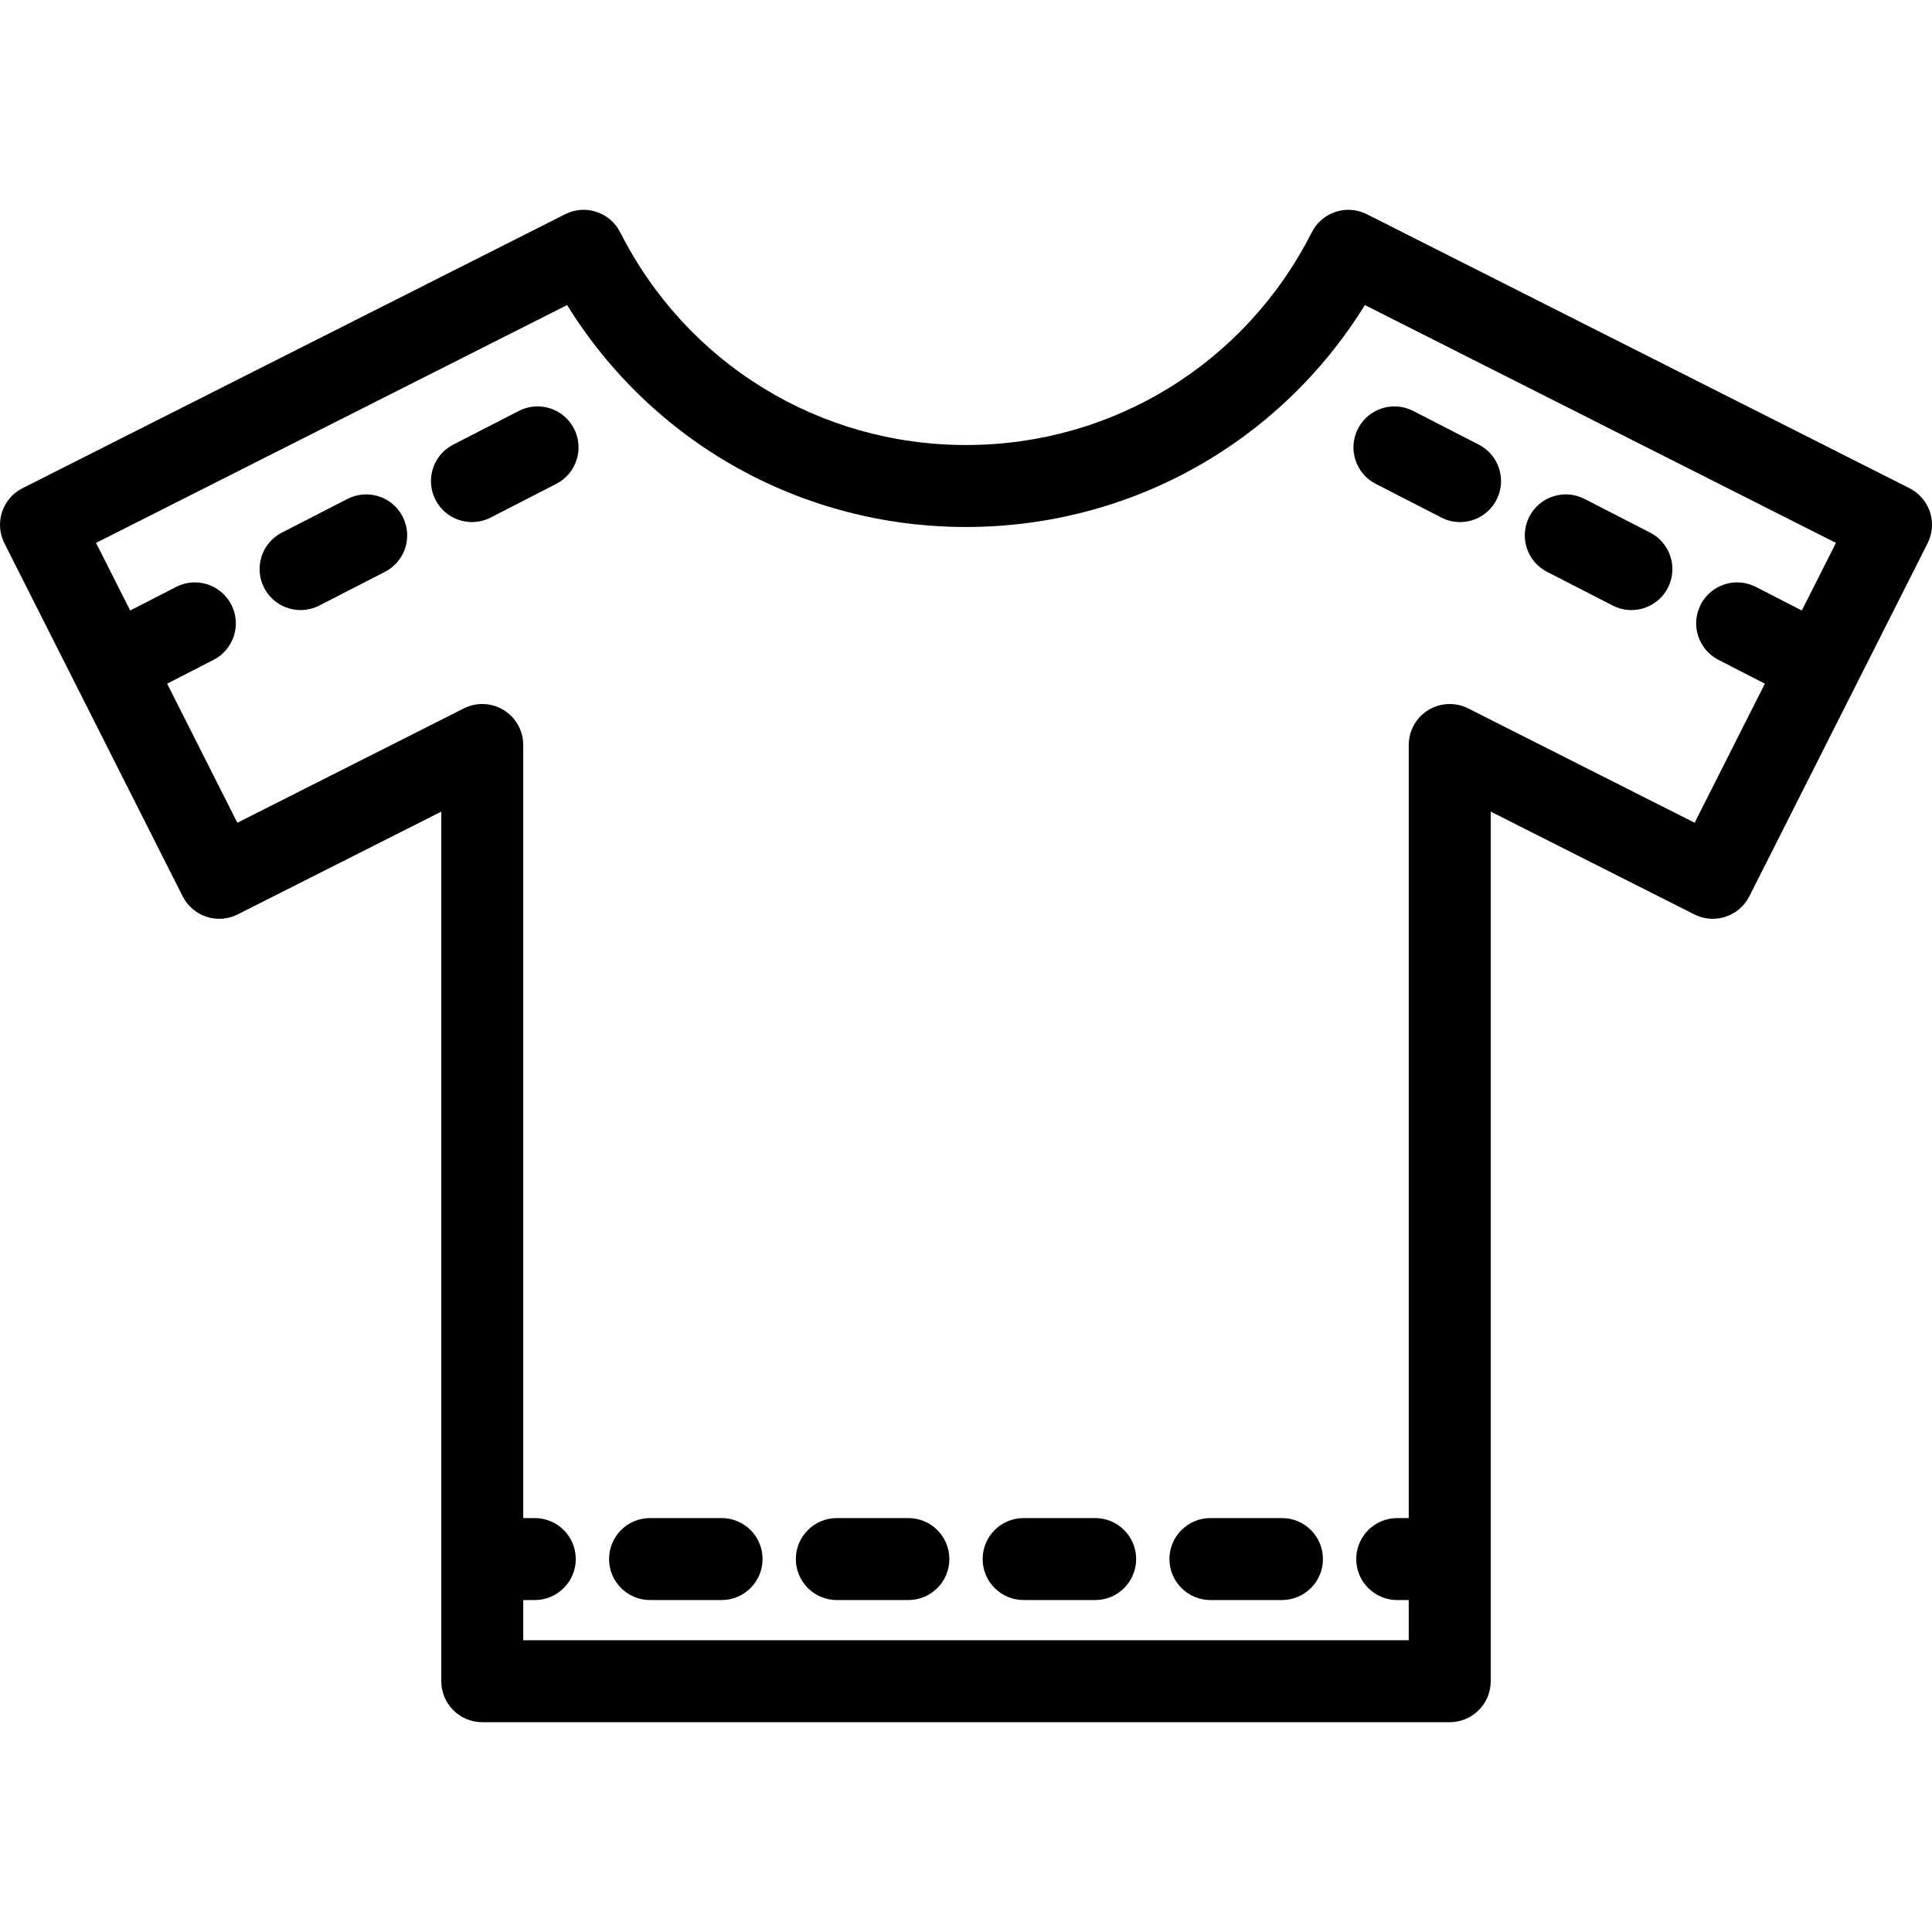
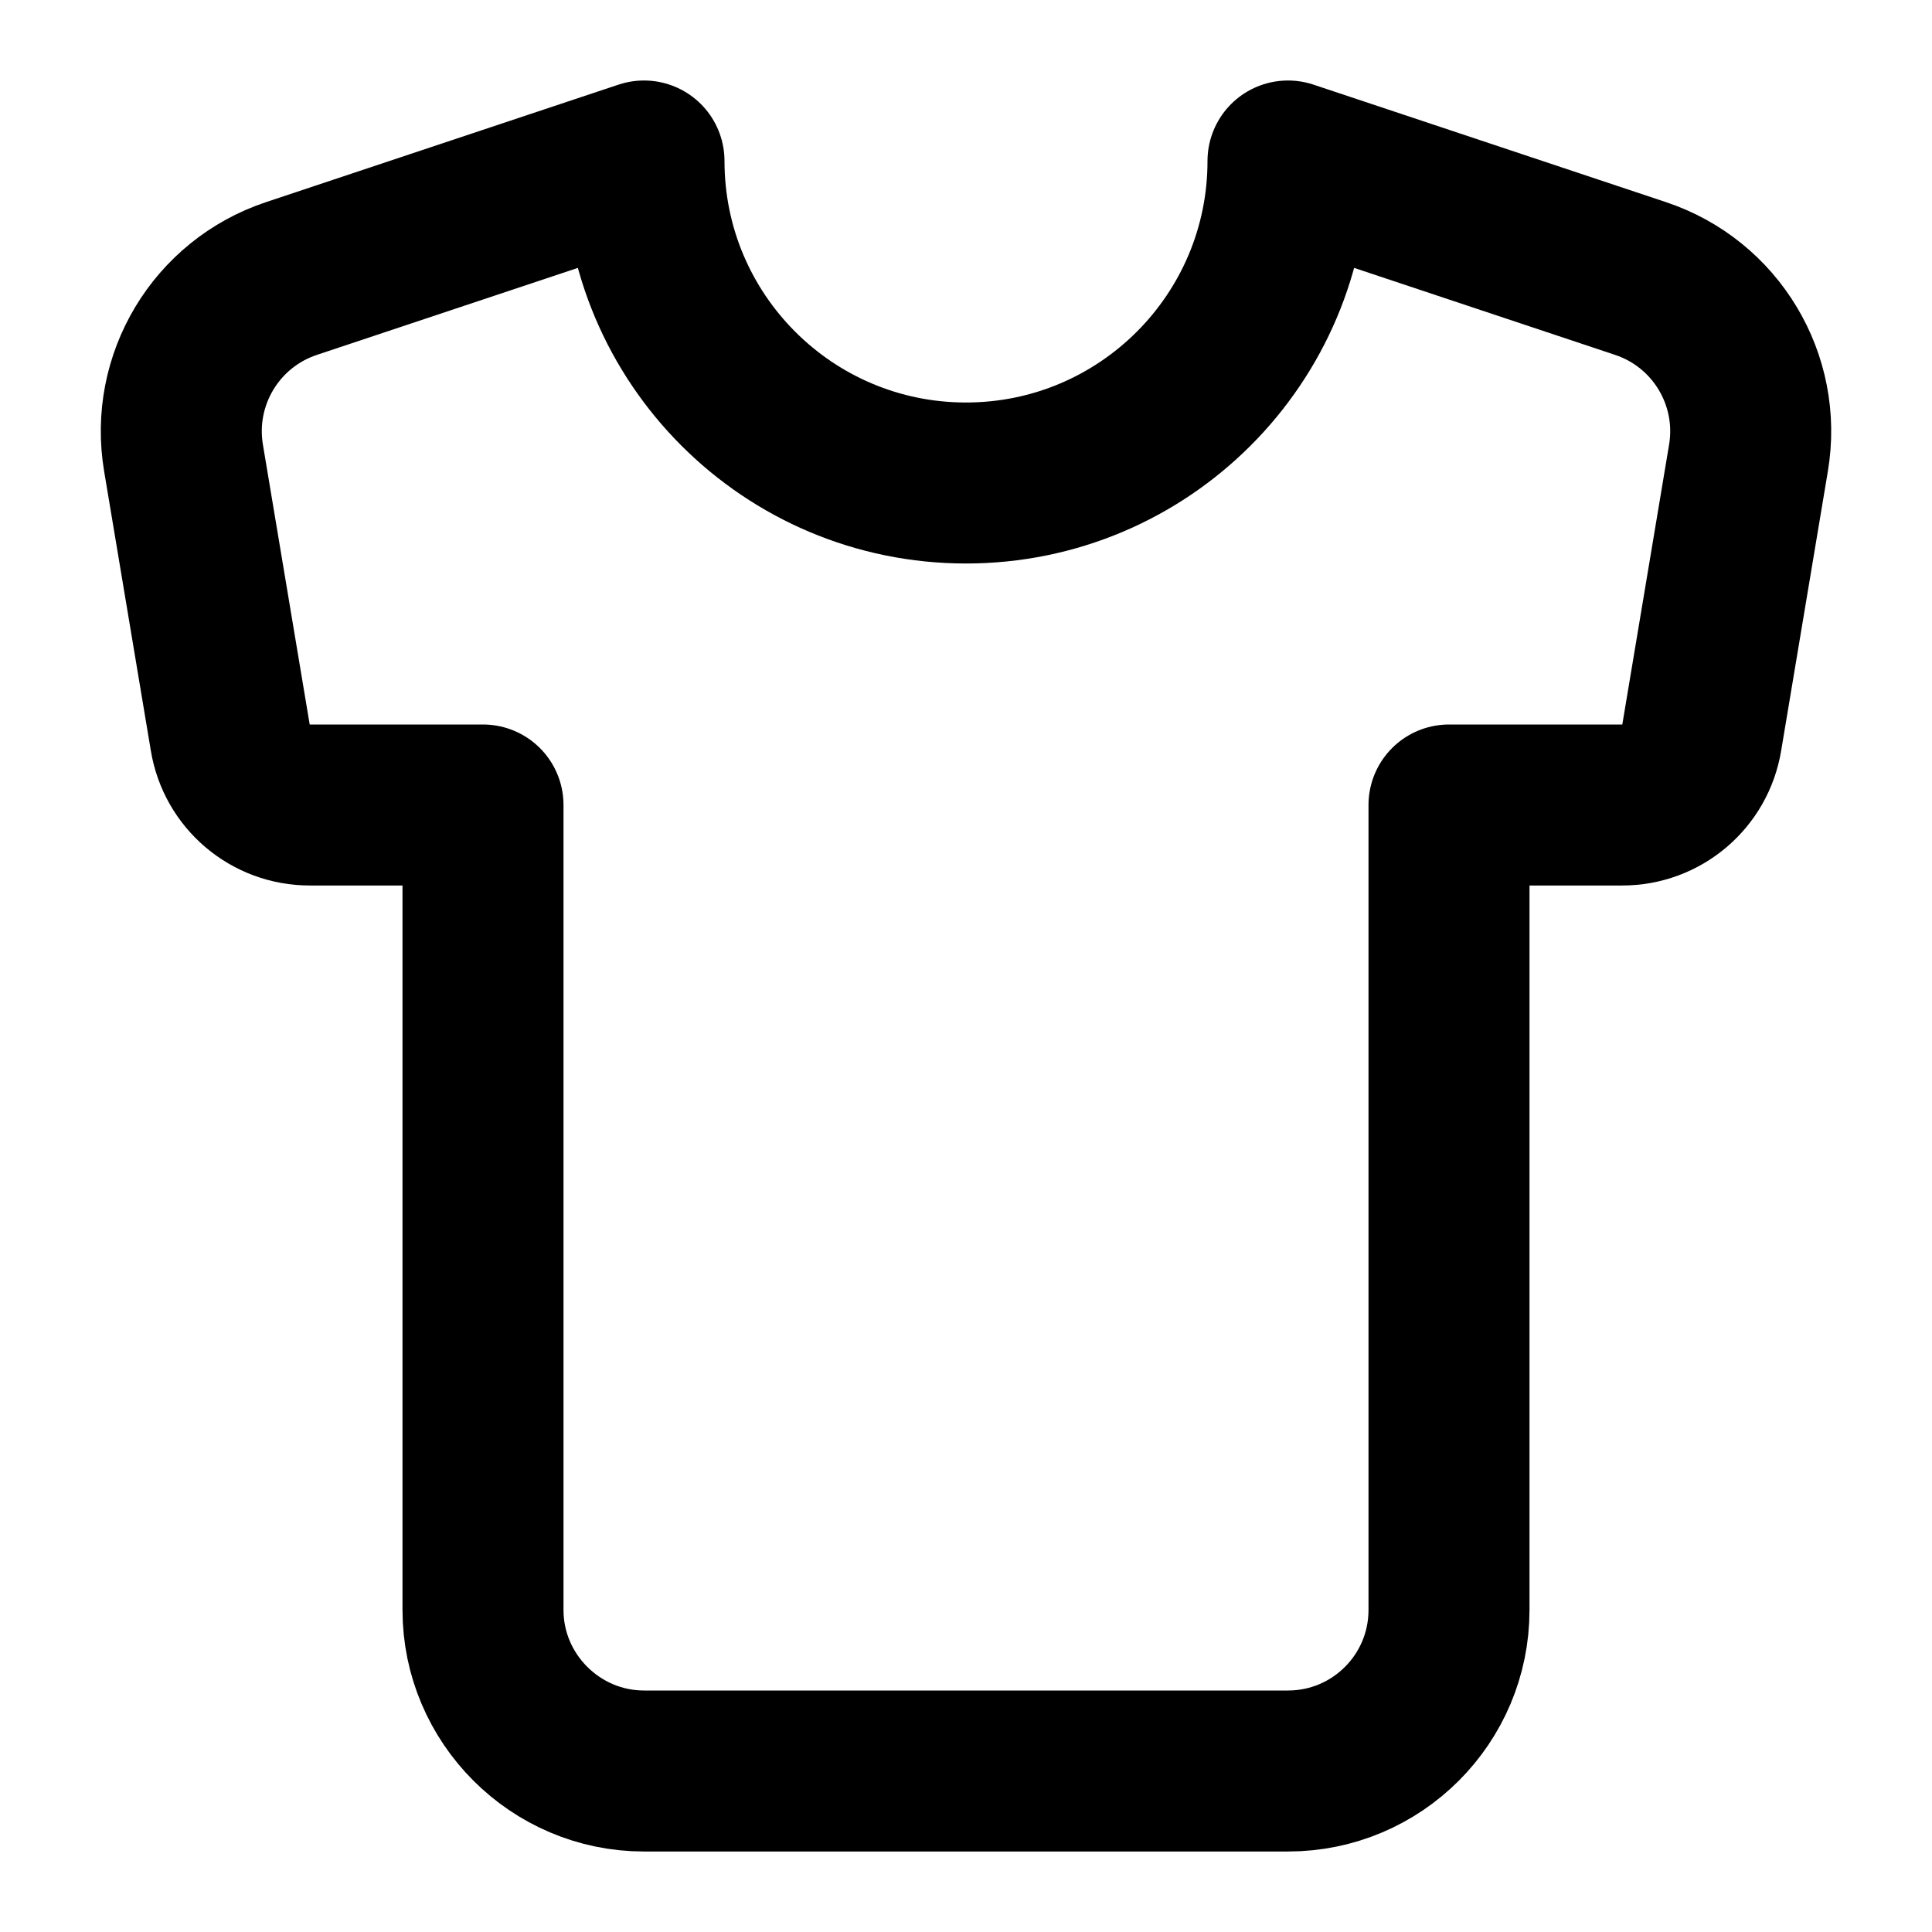
- <svg xmlns="http://www.w3.org/2000/svg" fill="#000000" height="800px" width="800px" version="1.1" viewBox="0 0 471.392 471.392" enable-background="new 0 0 471.392 471.392">
-   <g>
-     <path d="m470.891,124.919c-0.829-2.52-2.624-4.606-4.992-5.802l-132.404-66.851c-4.928-2.487-10.938-0.513-13.43,4.413-16.196,32.015-48.525,51.902-84.369,51.902s-68.173-19.888-84.37-51.903c-2.492-4.925-8.506-6.899-13.43-4.412l-132.403,66.852c-2.368,1.195-4.163,3.282-4.992,5.802s-0.623,5.265 0.572,7.632l43.492,86.134c2.489,4.93 8.506,6.907 13.434,4.419l49.669-25.077v212.173c0,5.523 4.478,10 10,10h236.055c5.522,0 10-4.477 10-10v-212.174l49.671,25.078c4.93,2.488 10.944,0.511 13.434-4.419l43.491-86.134c1.195-2.368 1.401-5.113 0.572-7.633zm-57.41,75.826l-55.251-27.896c-3.1-1.564-6.789-1.411-9.747,0.41-2.958,1.82-4.76,5.044-4.76,8.517v188.622h-2.814c-5.522,0-10,4.477-10,10s4.478,10 10,10h2.814v9.804h-216.055v-9.804h2.815c5.522,0 10-4.477 10-10s-4.478-10-10-10h-2.815v-188.621c0-3.473-1.802-6.697-4.76-8.517-2.958-1.821-6.647-1.975-9.747-0.41l-55.25,27.895-17.133-33.932 11.333-5.82c4.913-2.523 6.851-8.551 4.327-13.464-2.523-4.914-8.553-6.851-13.464-4.327l-11.211,5.757-8.329-16.495 114.938-58.034c20.809,33.639 57.252,54.15 97.324,54.15s76.516-20.512 97.323-54.15l114.938,58.034-8.329,16.495-11.211-5.757c-4.91-2.522-10.939-0.585-13.464,4.327-2.523,4.913-0.586,10.941 4.327,13.464l11.333,5.82-17.132,33.932z" />
-     <path d="m126.595,100.262l-16.013,8.222c-4.913,2.523-6.852,8.551-4.328,13.464 1.772,3.451 5.273,5.434 8.903,5.434 1.538,0 3.099-0.355 4.56-1.106l16.013-8.222c4.913-2.523 6.852-8.551 4.328-13.464-2.523-4.912-8.552-6.851-13.463-4.328z" />
-     <path d="m84.784,121.732l-16.013,8.223c-4.912,2.522-6.851,8.551-4.327,13.463 1.772,3.452 5.273,5.434 8.903,5.434 1.537,0 3.099-0.356 4.561-1.106l16.013-8.223c4.913-2.522 6.851-8.551 4.327-13.463-2.523-4.914-8.549-6.85-13.464-4.328z" />
-     <path d="m360.81,108.484l-16.013-8.222c-4.908-2.522-10.94-0.585-13.463,4.328-2.523,4.913-0.585,10.941 4.328,13.464l16.013,8.222c1.462,0.75 3.021,1.106 4.56,1.106 3.63,0 7.132-1.983 8.903-5.434 2.523-4.913 0.585-10.941-4.328-13.464z" />
-     <path d="m402.62,129.955l-16.013-8.223c-4.913-2.523-10.94-0.586-13.464,4.328-2.523,4.913-0.585,10.941 4.327,13.463l16.013,8.223c1.462,0.751 3.022,1.106 4.561,1.106 3.63,0 7.131-1.983 8.903-5.434 2.524-4.912 0.586-10.94-4.327-13.463z" />
-     <path d="m176.06,370.397h-17.454c-5.522,0-10,4.477-10,10s4.478,10 10,10h17.454c5.522,0 10-4.477 10-10s-4.478-10-10-10z" />
-     <path d="m312.787,370.397h-17.454c-5.522,0-10,4.477-10,10s4.478,10 10,10h17.454c5.522,0 10-4.477 10-10s-4.477-10-10-10z" />
-     <path d="m221.636,370.397h-17.454c-5.522,0-10,4.477-10,10s4.478,10 10,10h17.454c5.522,0 10-4.477 10-10s-4.478-10-10-10z" />
-     <path d="m267.212,370.397h-17.455c-5.522,0-10,4.477-10,10s4.478,10 10,10h17.455c5.522,0 10-4.477 10-10s-4.478-10-10-10z" />
-   </g>
+ <svg xmlns="http://www.w3.org/2000/svg" class="lucide lucide-shirt" width="24" height="24" viewBox="0 0 24 24" fill="none" stroke="currentColor" stroke-width="2" stroke-linecap="round" stroke-linejoin="round">
+   <path d="M20.38 3.46 16 2a4 4 0 0 1-8 0L3.62 3.46a2 2 0 0 0-1.34 2.23l.58 3.47a1 1 0 0 0 .99.84H6v10c0 1.1.9 2 2 2h8a2 2 0 0 0 2-2V10h2.15a1 1 0 0 0 .99-.84l.58-3.47a2 2 0 0 0-1.34-2.23z" />
</svg>
